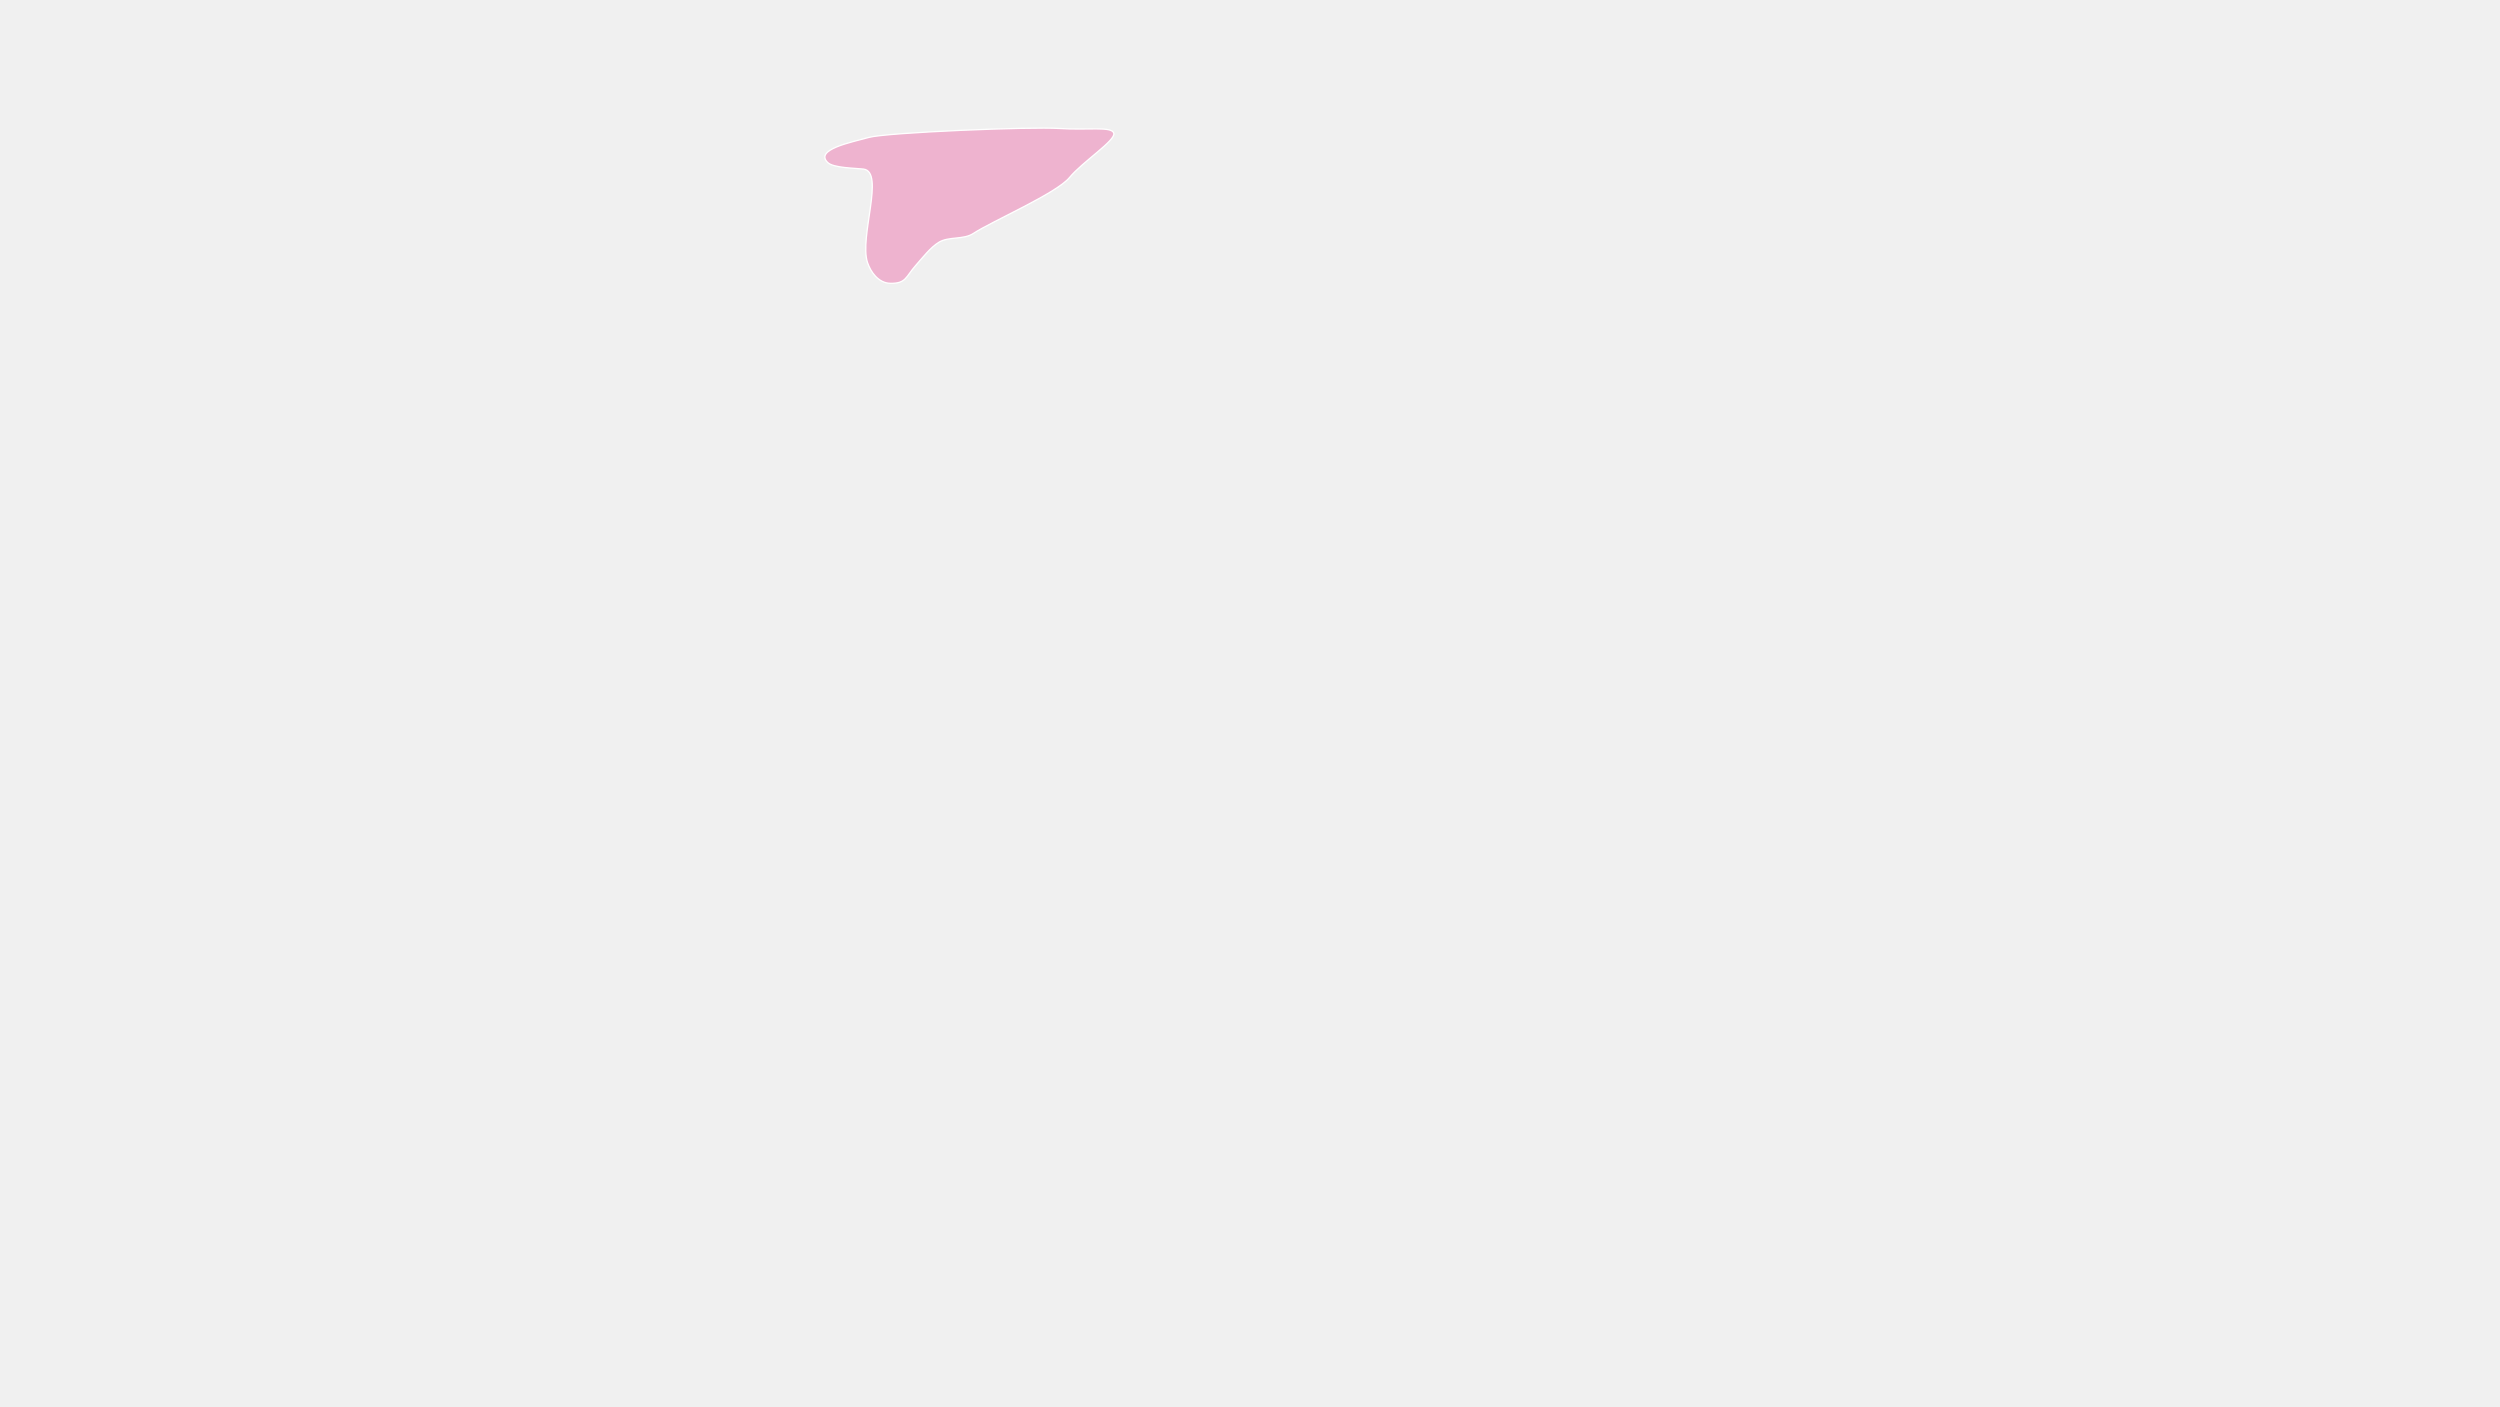
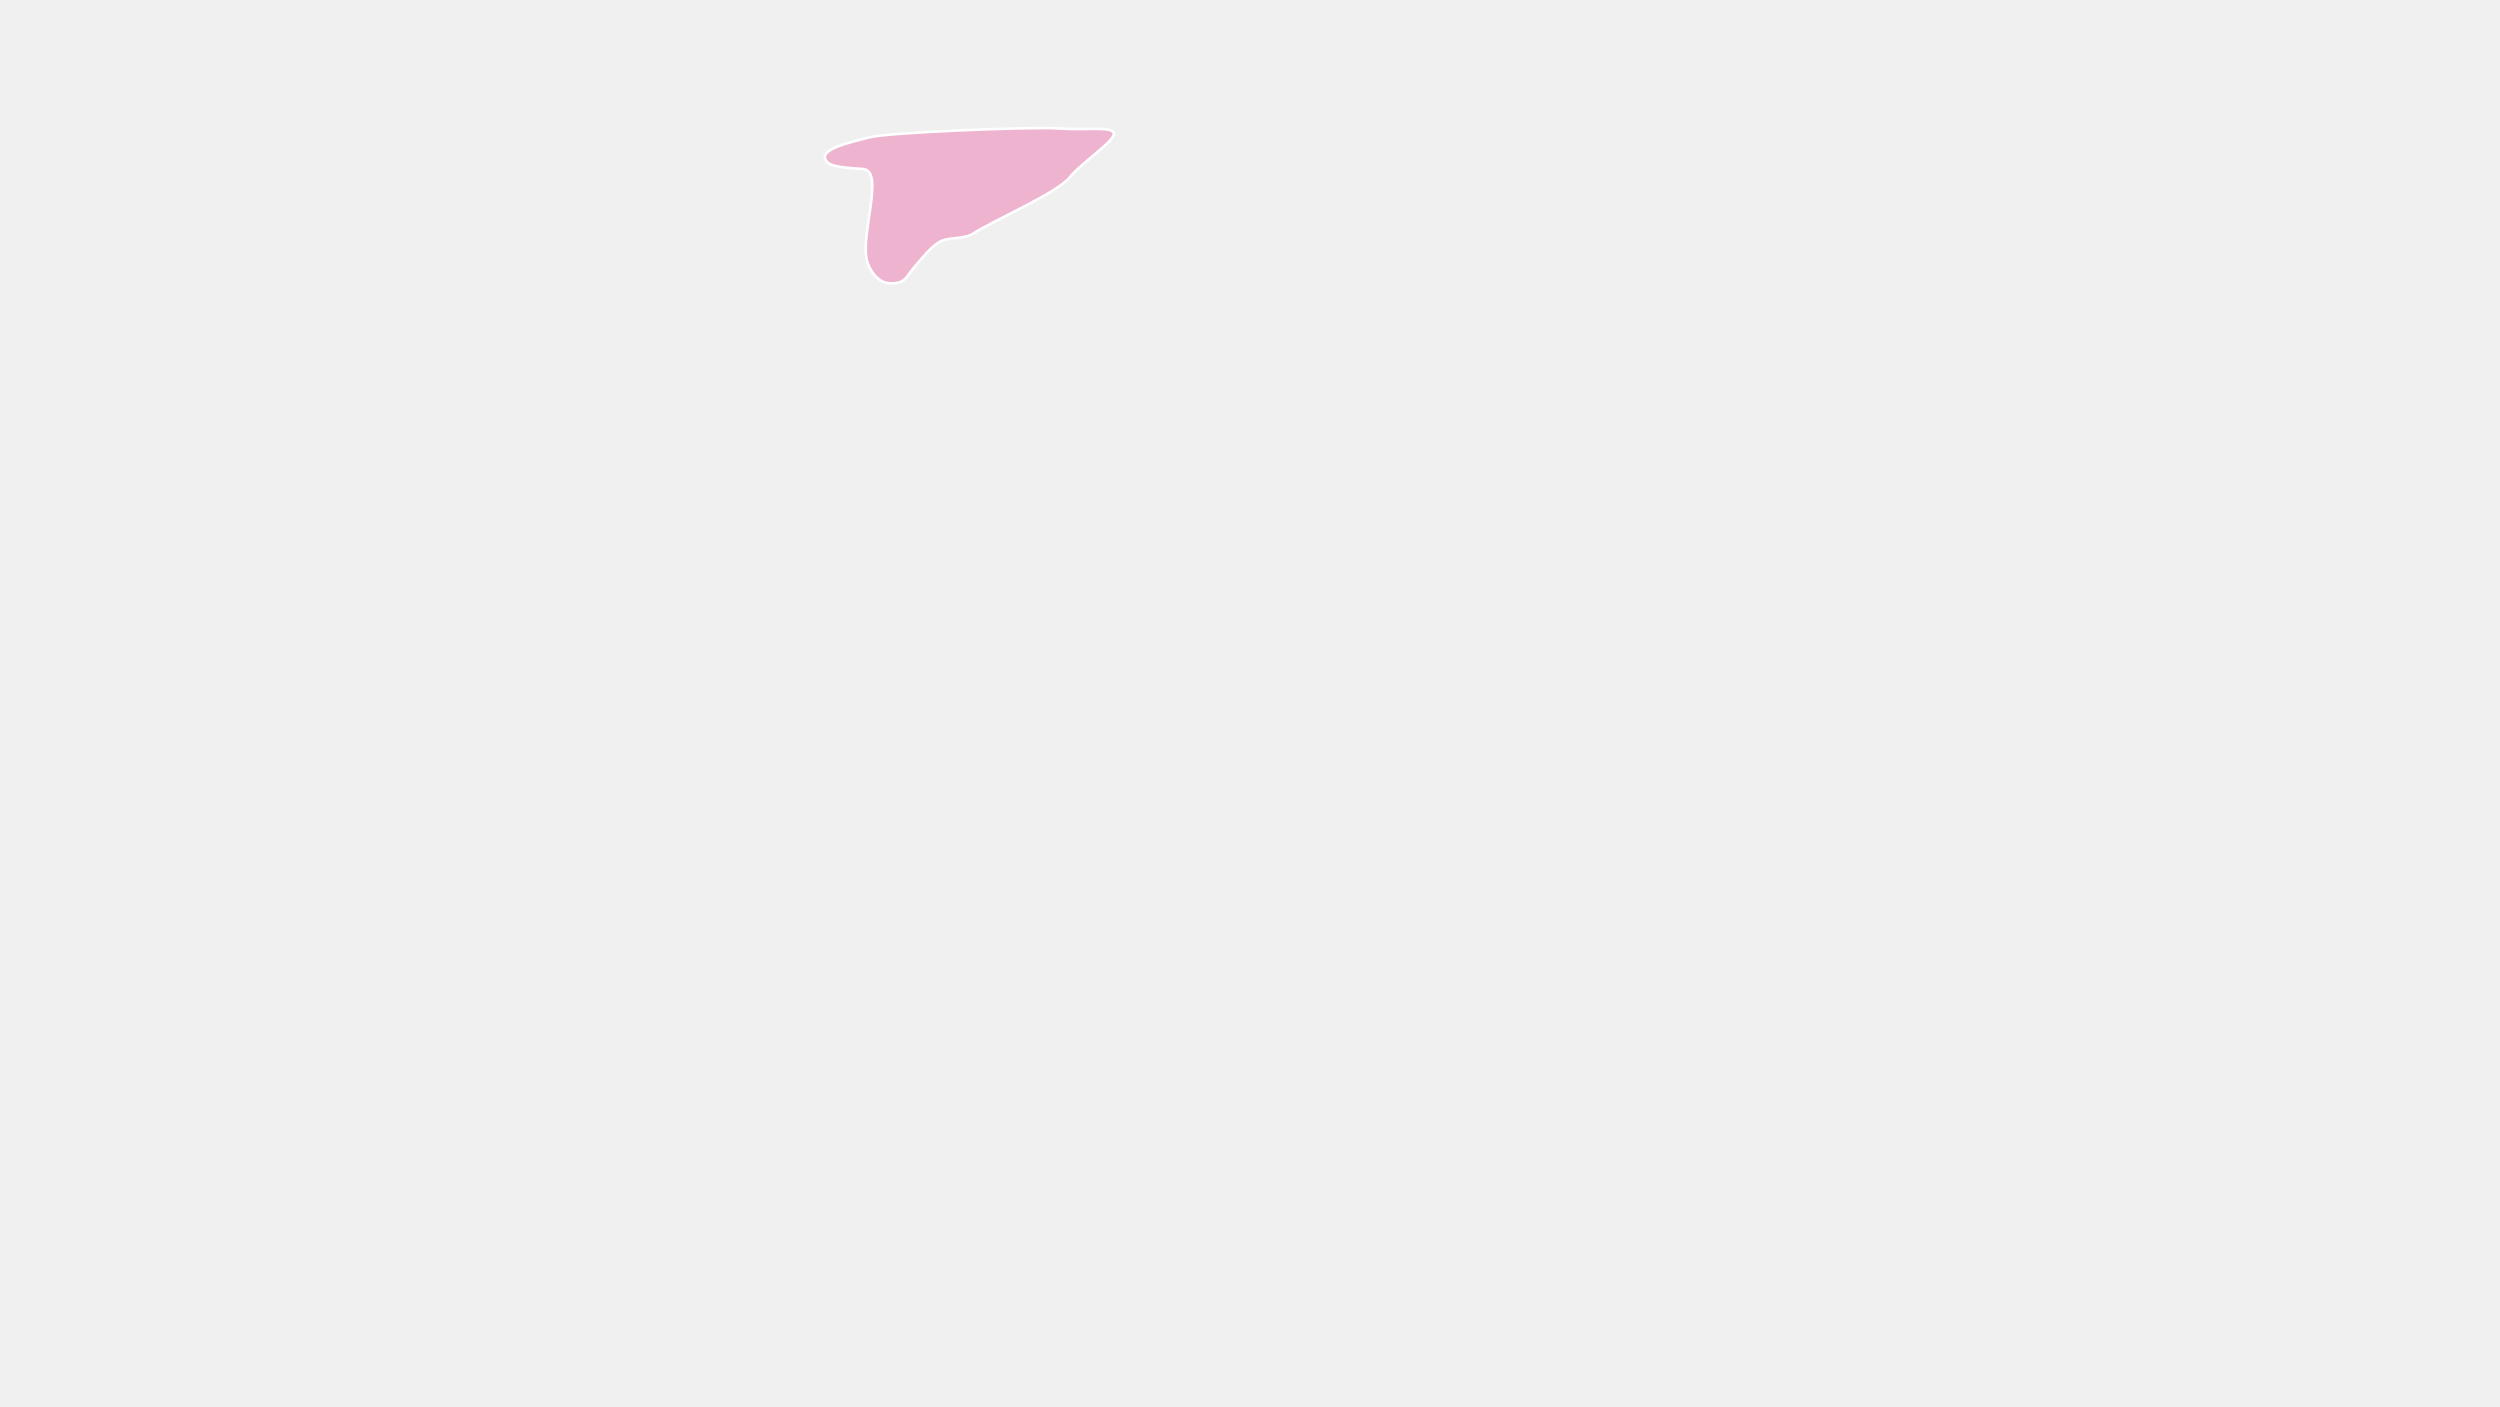
<svg xmlns="http://www.w3.org/2000/svg" version="1.1" id="레이어_1" x="0px" y="0px" width="1920px" height="1080px" viewBox="0 0 1920 1080" enable-background="new 0 0 1920 1080" xml:space="preserve">
-   <path fill="#EEB3CF" stroke="#FFFFFF" stroke-miterlimit="10" d="M821.354,136.372c10.084-12.189,35.588-28.552,34.051-34.055  c-1.539-5.504-20.176-2.162-41.837-3.643c-21.661-1.481-132.658,3.081-146.343,6.882s-41.545,9.258-31.646,19.145  c4.253,4.398,21.809,4.42,27.563,5.141c16.621,2.081-3.347,52.229,3.074,71.679c2.406,7.289,8.35,15.86,17.514,16.063  c12.217,0.269,11.914-5.103,19.448-13.62c5.138-5.808,11.548-14.154,18.005-17.985c7.584-4.5,18.777-1.731,26.305-6.665  C762.084,169.744,811.268,148.56,821.354,136.372z" />
+   <path fill="#EEB3CF" stroke="#FFFFFF" stroke-width="2" stroke-miterlimit="10" d="M821.354,136.372  c10.084-12.189,35.589-28.553,34.052-34.056c-1.539-5.504-20.177-2.162-41.837-3.643c-21.661-1.481-132.658,3.081-146.344,6.882  c-13.685,3.801-41.545,9.258-31.646,19.146c4.253,4.397,21.809,4.42,27.563,5.141c16.621,2.081-3.347,52.229,3.074,71.679  c2.406,7.289,8.351,15.86,17.515,16.063c12.217,0.269,11.913-5.104,19.447-13.62c5.139-5.809,11.548-14.154,18.005-17.985  c7.584-4.5,18.777-1.73,26.306-6.665C762.084,169.744,811.268,148.56,821.354,136.372z" />
</svg>
